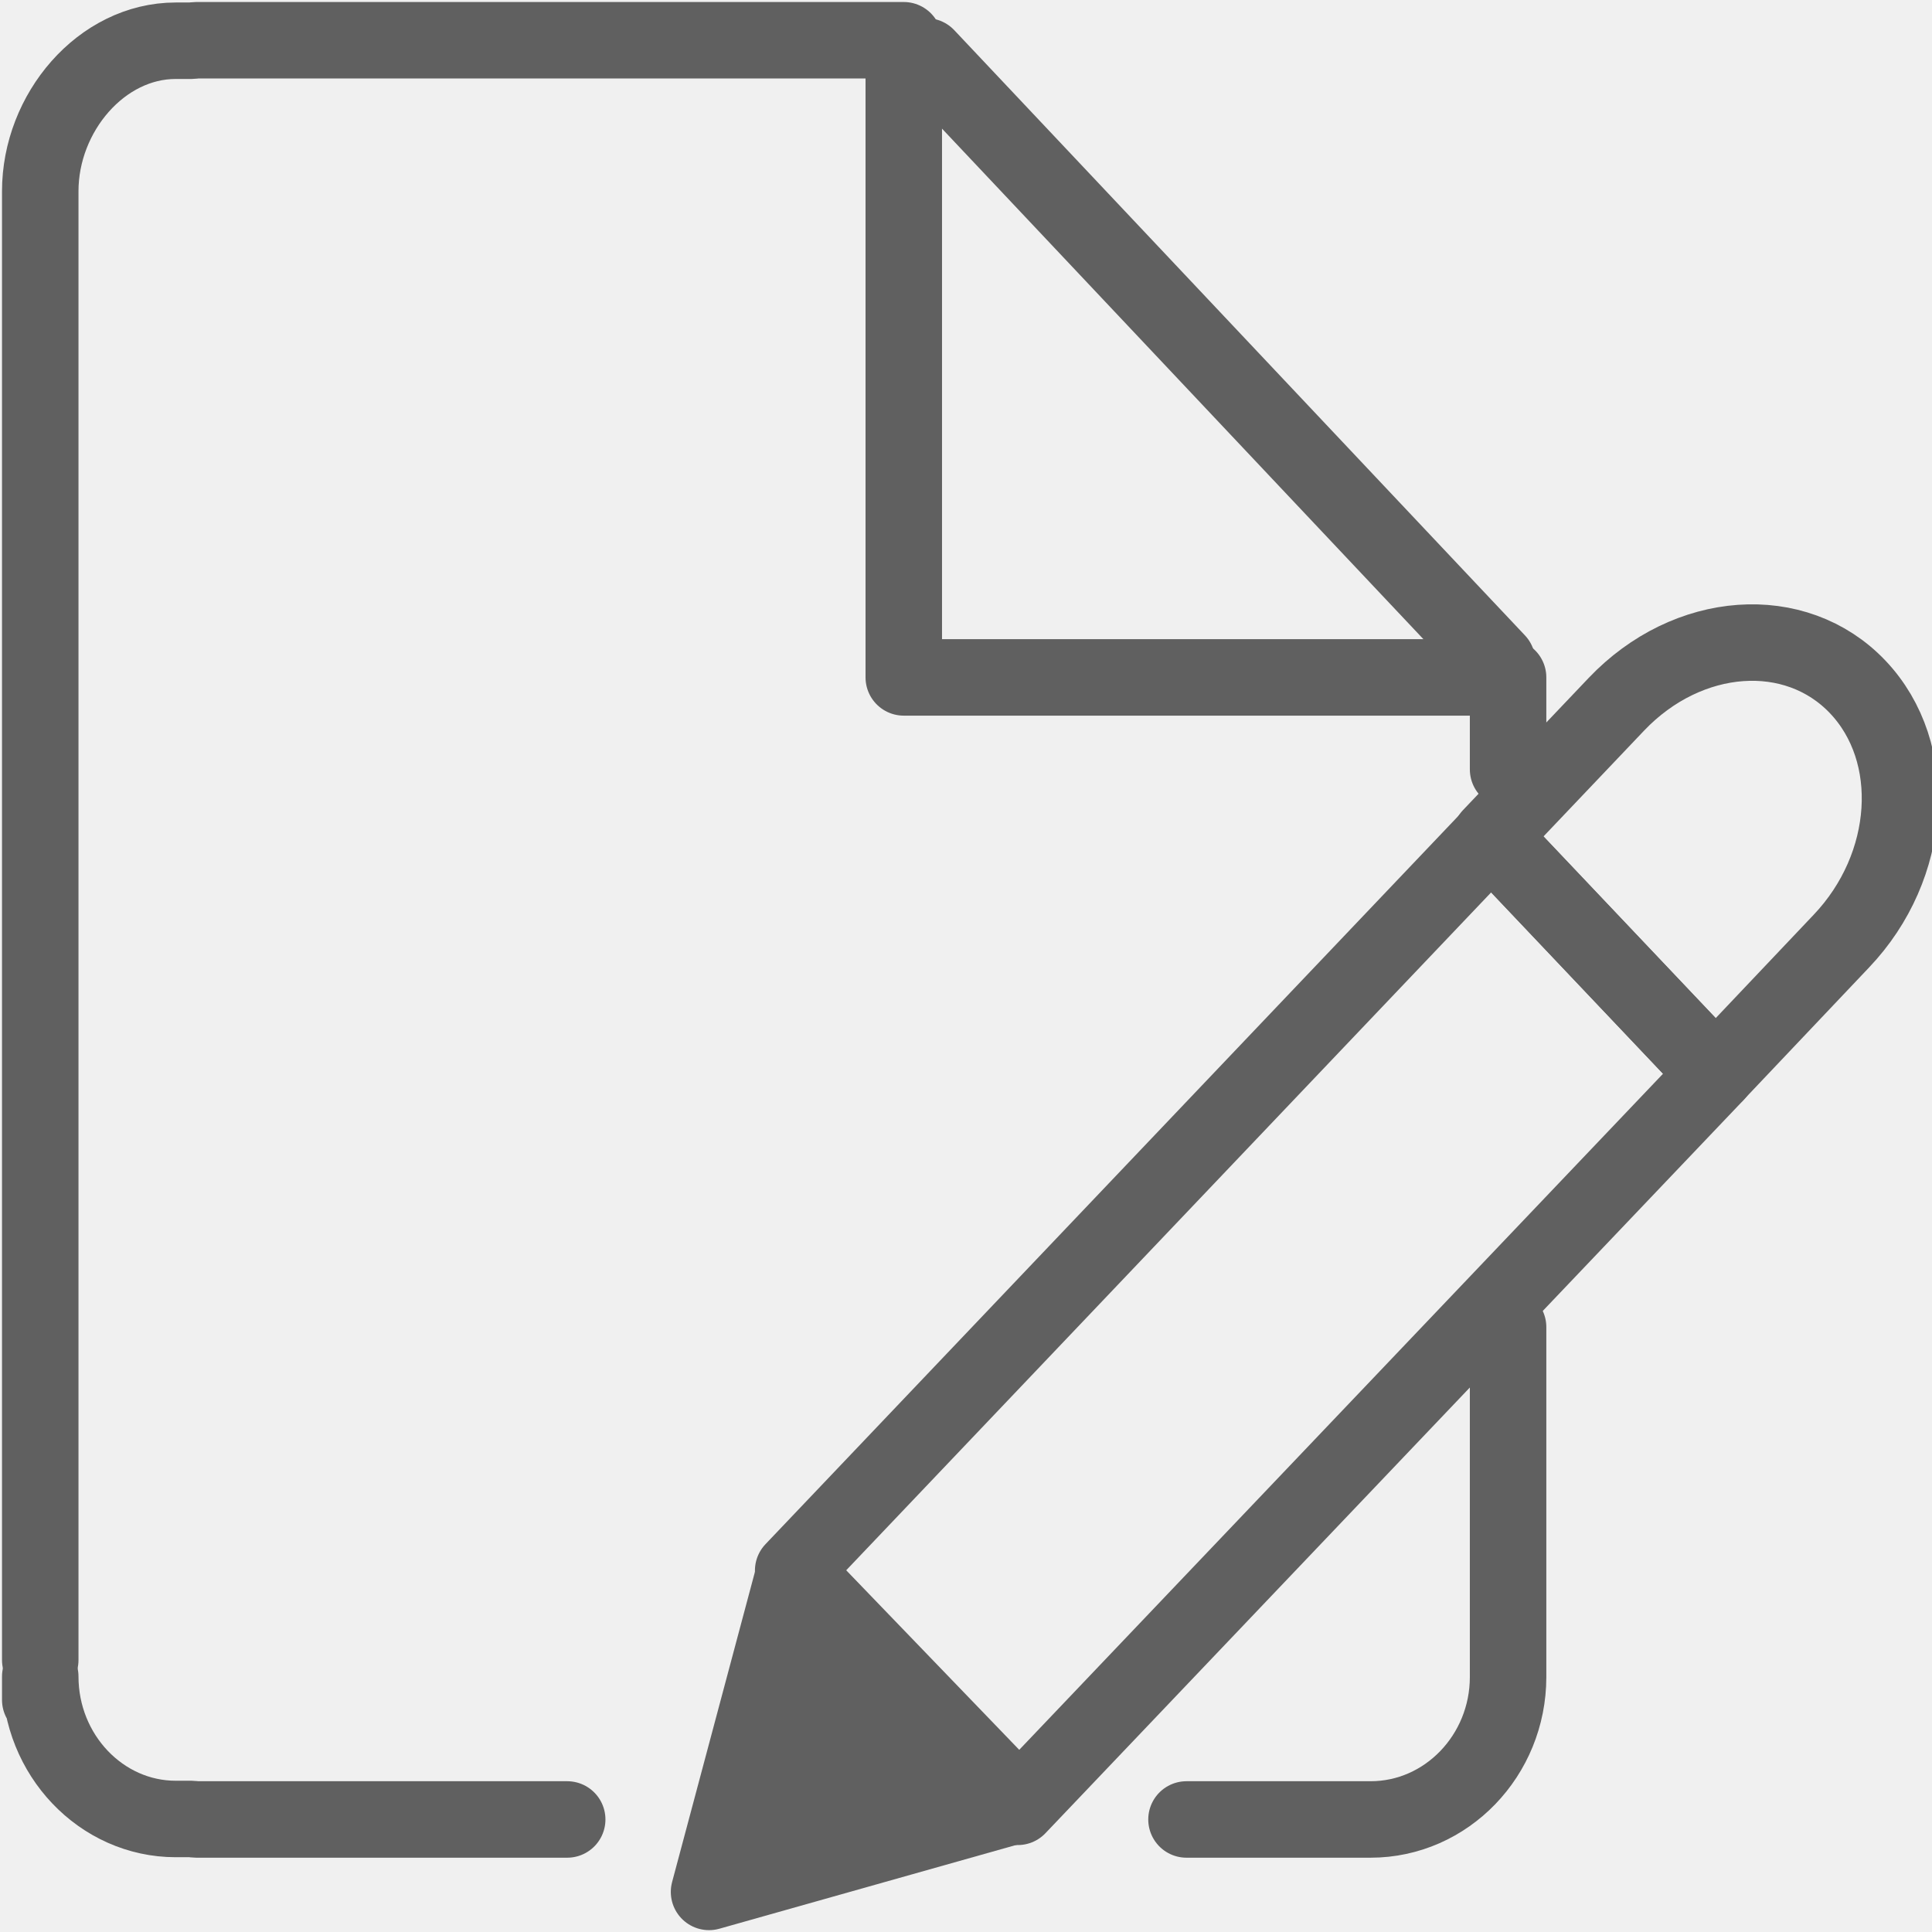
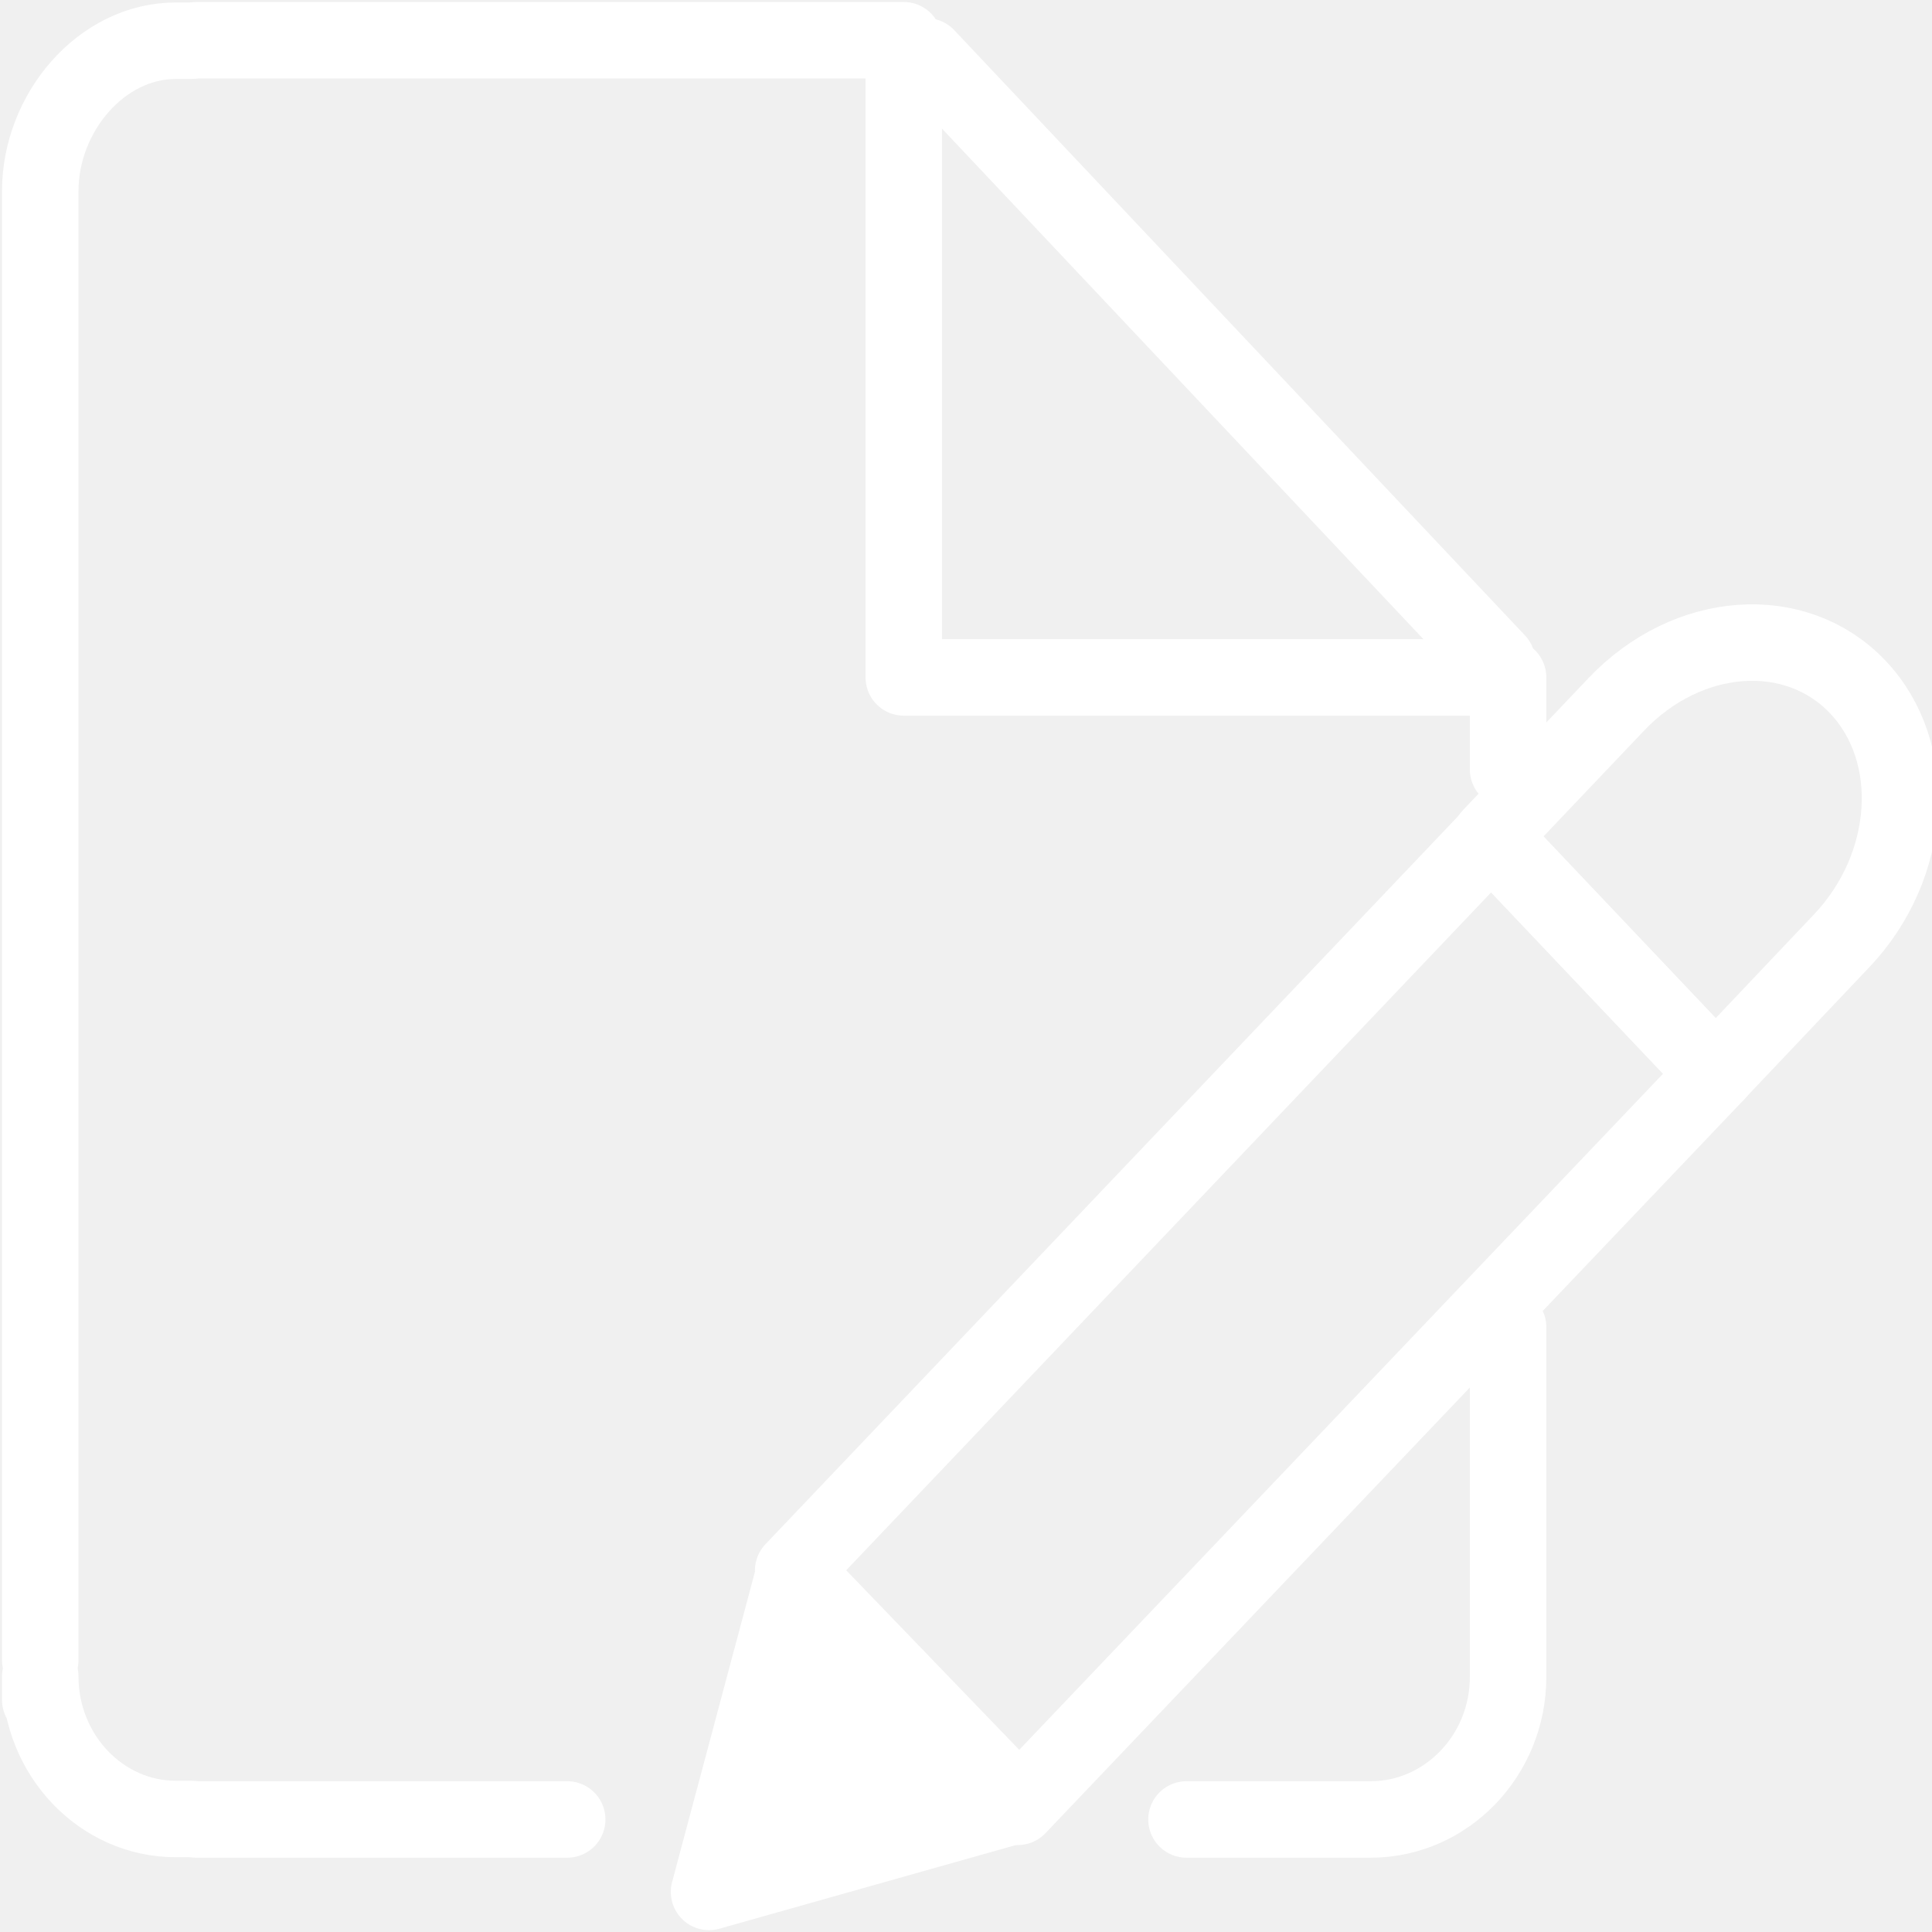
<svg xmlns="http://www.w3.org/2000/svg" version="1.1" id="Layer_1" x="0px" y="0px" width="24px" height="24px" viewBox="0 0 24 24" enable-background="new 0 0 24 24" xml:space="preserve">
  <g>
-     <path fill-rule="evenodd" clip-rule="evenodd" fill="none" stroke="#606060" stroke-width="0.95" stroke-linecap="round" stroke-linejoin="round" stroke-miterlimit="10" d="   M18.734,9.558V8.415h-7.507V0.5H2.436c-0.02,0-0.037,0.006-0.056,0.006H2.183C1.259,0.506,0.5,1.4,0.5,2.375v18.247" />
-     <path fill-rule="evenodd" clip-rule="evenodd" fill="none" stroke="#606060" stroke-width="0.95" stroke-linecap="round" stroke-linejoin="round" stroke-miterlimit="10" d="   M18.734,9.458" />
-     <path fill-rule="evenodd" clip-rule="evenodd" fill="none" stroke="#606060" stroke-width="0.95" stroke-linecap="round" stroke-linejoin="round" stroke-miterlimit="10" d="   M18.734,18.184" />
-     <path fill-rule="evenodd" clip-rule="evenodd" fill="none" stroke="#606060" stroke-width="0.95" stroke-linecap="round" stroke-linejoin="round" stroke-miterlimit="10" d="   M14.739,22.602h2.287c0.941,0,1.708-0.795,1.708-1.77v-4.346" />
-     <path fill-rule="evenodd" clip-rule="evenodd" fill="none" stroke="#606060" stroke-width="0.95" stroke-linecap="round" stroke-linejoin="round" stroke-miterlimit="10" d="   M15.304,22.602" />
-     <path fill-rule="evenodd" clip-rule="evenodd" fill="none" stroke="#606060" stroke-width="0.95" stroke-linecap="round" stroke-linejoin="round" stroke-miterlimit="10" d="   M7.046,22.602" />
-     <path fill-rule="evenodd" clip-rule="evenodd" fill="none" stroke="#606060" stroke-width="0.95" stroke-linecap="round" stroke-linejoin="round" stroke-miterlimit="10" d="   M0.5,21.117v-0.291c0,0.975,0.758,1.77,1.683,1.77H2.38c0.019,0,0.036,0.006,0.056,0.006h4.61" />
-     <path fill-rule="evenodd" clip-rule="evenodd" fill="none" stroke="#606060" stroke-width="0.95" stroke-linecap="round" stroke-linejoin="round" stroke-miterlimit="10" d="   M0.5,21.117" />
-     <path fill-rule="evenodd" clip-rule="evenodd" fill="none" stroke="#606060" stroke-width="0.95" stroke-linecap="round" stroke-linejoin="round" stroke-miterlimit="10" d="   M0.5,7.102" />
+     <path fill-rule="evenodd" clip-rule="evenodd" fill="none" stroke="#FFFFFF" stroke-width="0.95" stroke-linecap="round" stroke-linejoin="round" stroke-miterlimit="10" d="   M18.734,9.558V8.415h-7.507V0.5H2.436c-0.02,0-0.037,0.006-0.056,0.006H2.183C1.259,0.506,0.5,1.4,0.5,2.375v18.247" />
+     <path fill-rule="evenodd" clip-rule="evenodd" fill="none" stroke="#FFFFFF" stroke-width="0.95" stroke-linecap="round" stroke-linejoin="round" stroke-miterlimit="10" d="   M18.734,9.458" />
+     <path fill-rule="evenodd" clip-rule="evenodd" fill="none" stroke="#FFFFFF" stroke-width="0.95" stroke-linecap="round" stroke-linejoin="round" stroke-miterlimit="10" d="   M18.734,18.184" />
+     <path fill-rule="evenodd" clip-rule="evenodd" fill="none" stroke="#FFFFFF" stroke-width="0.95" stroke-linecap="round" stroke-linejoin="round" stroke-miterlimit="10" d="   M14.739,22.602h2.287c0.941,0,1.708-0.795,1.708-1.77v-4.346" />
+     <path fill-rule="evenodd" clip-rule="evenodd" fill="none" stroke="#FFFFFF" stroke-width="0.95" stroke-linecap="round" stroke-linejoin="round" stroke-miterlimit="10" d="   M15.304,22.602" />
+     <path fill-rule="evenodd" clip-rule="evenodd" fill="none" stroke="#FFFFFF" stroke-width="0.95" stroke-linecap="round" stroke-linejoin="round" stroke-miterlimit="10" d="   M7.046,22.602" />
+     <path fill-rule="evenodd" clip-rule="evenodd" fill="none" stroke="#FFFFFF" stroke-width="0.95" stroke-linecap="round" stroke-linejoin="round" stroke-miterlimit="10" d="   M0.5,21.117v-0.291c0,0.975,0.758,1.77,1.683,1.77H2.38c0.019,0,0.036,0.006,0.056,0.006h4.61" />
+     <path fill-rule="evenodd" clip-rule="evenodd" fill="none" stroke="#FFFFFF" stroke-width="0.95" stroke-linecap="round" stroke-linejoin="round" stroke-miterlimit="10" d="   M0.5,21.117" />
+     <path fill-rule="evenodd" clip-rule="evenodd" fill="none" stroke="#FFFFFF" stroke-width="0.95" stroke-linecap="round" stroke-linejoin="round" stroke-miterlimit="10" d="   M0.5,7.102" />
  </g>
-   <line fill-rule="evenodd" clip-rule="evenodd" fill="none" stroke="#606060" stroke-width="0.95" stroke-linecap="round" stroke-linejoin="round" stroke-miterlimit="10" x1="11.509" y1="0.701" x2="18.598" y2="8.219" />
+   <line fill-rule="evenodd" clip-rule="evenodd" fill="none" stroke="#FFFFFF" stroke-width="0.95" stroke-linecap="round" stroke-linejoin="round" stroke-miterlimit="10" x1="11.509" y1="0.701" x2="18.598" y2="8.219" />
  <g>
    <g>
      <g>
-         <polygon fill="none" stroke="#606060" stroke-width="0.95" stroke-linecap="round" stroke-linejoin="round" stroke-miterlimit="10" points="     21.314,13.339 12.643,22.445 9.853,19.51 18.525,10.395    " />
-         <polygon fill="none" stroke="#606060" stroke-width="0.95" stroke-linecap="round" stroke-linejoin="round" stroke-miterlimit="10" points="     12.656,22.416 8.808,23.502 9.87,19.525    " />
+         <polygon fill="none" stroke="#FFFFFF" stroke-width="0.95" stroke-linecap="round" stroke-linejoin="round" stroke-miterlimit="10" points="     21.314,13.339 12.643,22.445 9.853,19.51 18.525,10.395    " />
+         <polygon fill="none" stroke="#FFFFFF" stroke-width="0.95" stroke-linecap="round" stroke-linejoin="round" stroke-miterlimit="10" points="     12.656,22.416 8.808,23.502 9.87,19.525    " />
      </g>
-       <path fill="none" stroke="#606060" stroke-width="0.95" stroke-linecap="round" stroke-linejoin="round" stroke-miterlimit="10" d="    M21.313,13.338l1.561-1.647c0.885-0.93,0.977-2.343,0.203-3.158c-0.771-0.811-2.111-0.716-2.998,0.216l-1.561,1.642L21.313,13.338    z" />
+       <path fill="none" stroke="#FFFFFF" stroke-width="0.95" stroke-linecap="round" stroke-linejoin="round" stroke-miterlimit="10" d="    M21.313,13.338l1.561-1.647c0.885-0.93,0.977-2.343,0.203-3.158c-0.771-0.811-2.111-0.716-2.998,0.216l-1.561,1.642L21.313,13.338    z" />
    </g>
-     <polygon fill="#606060" points="10.064,19.893 12.433,22.547 9.203,23.629  " />
+     <polygon fill="#FFFFFF" points="10.064,19.893 12.433,22.547 9.203,23.629  " />
  </g>
</svg>
